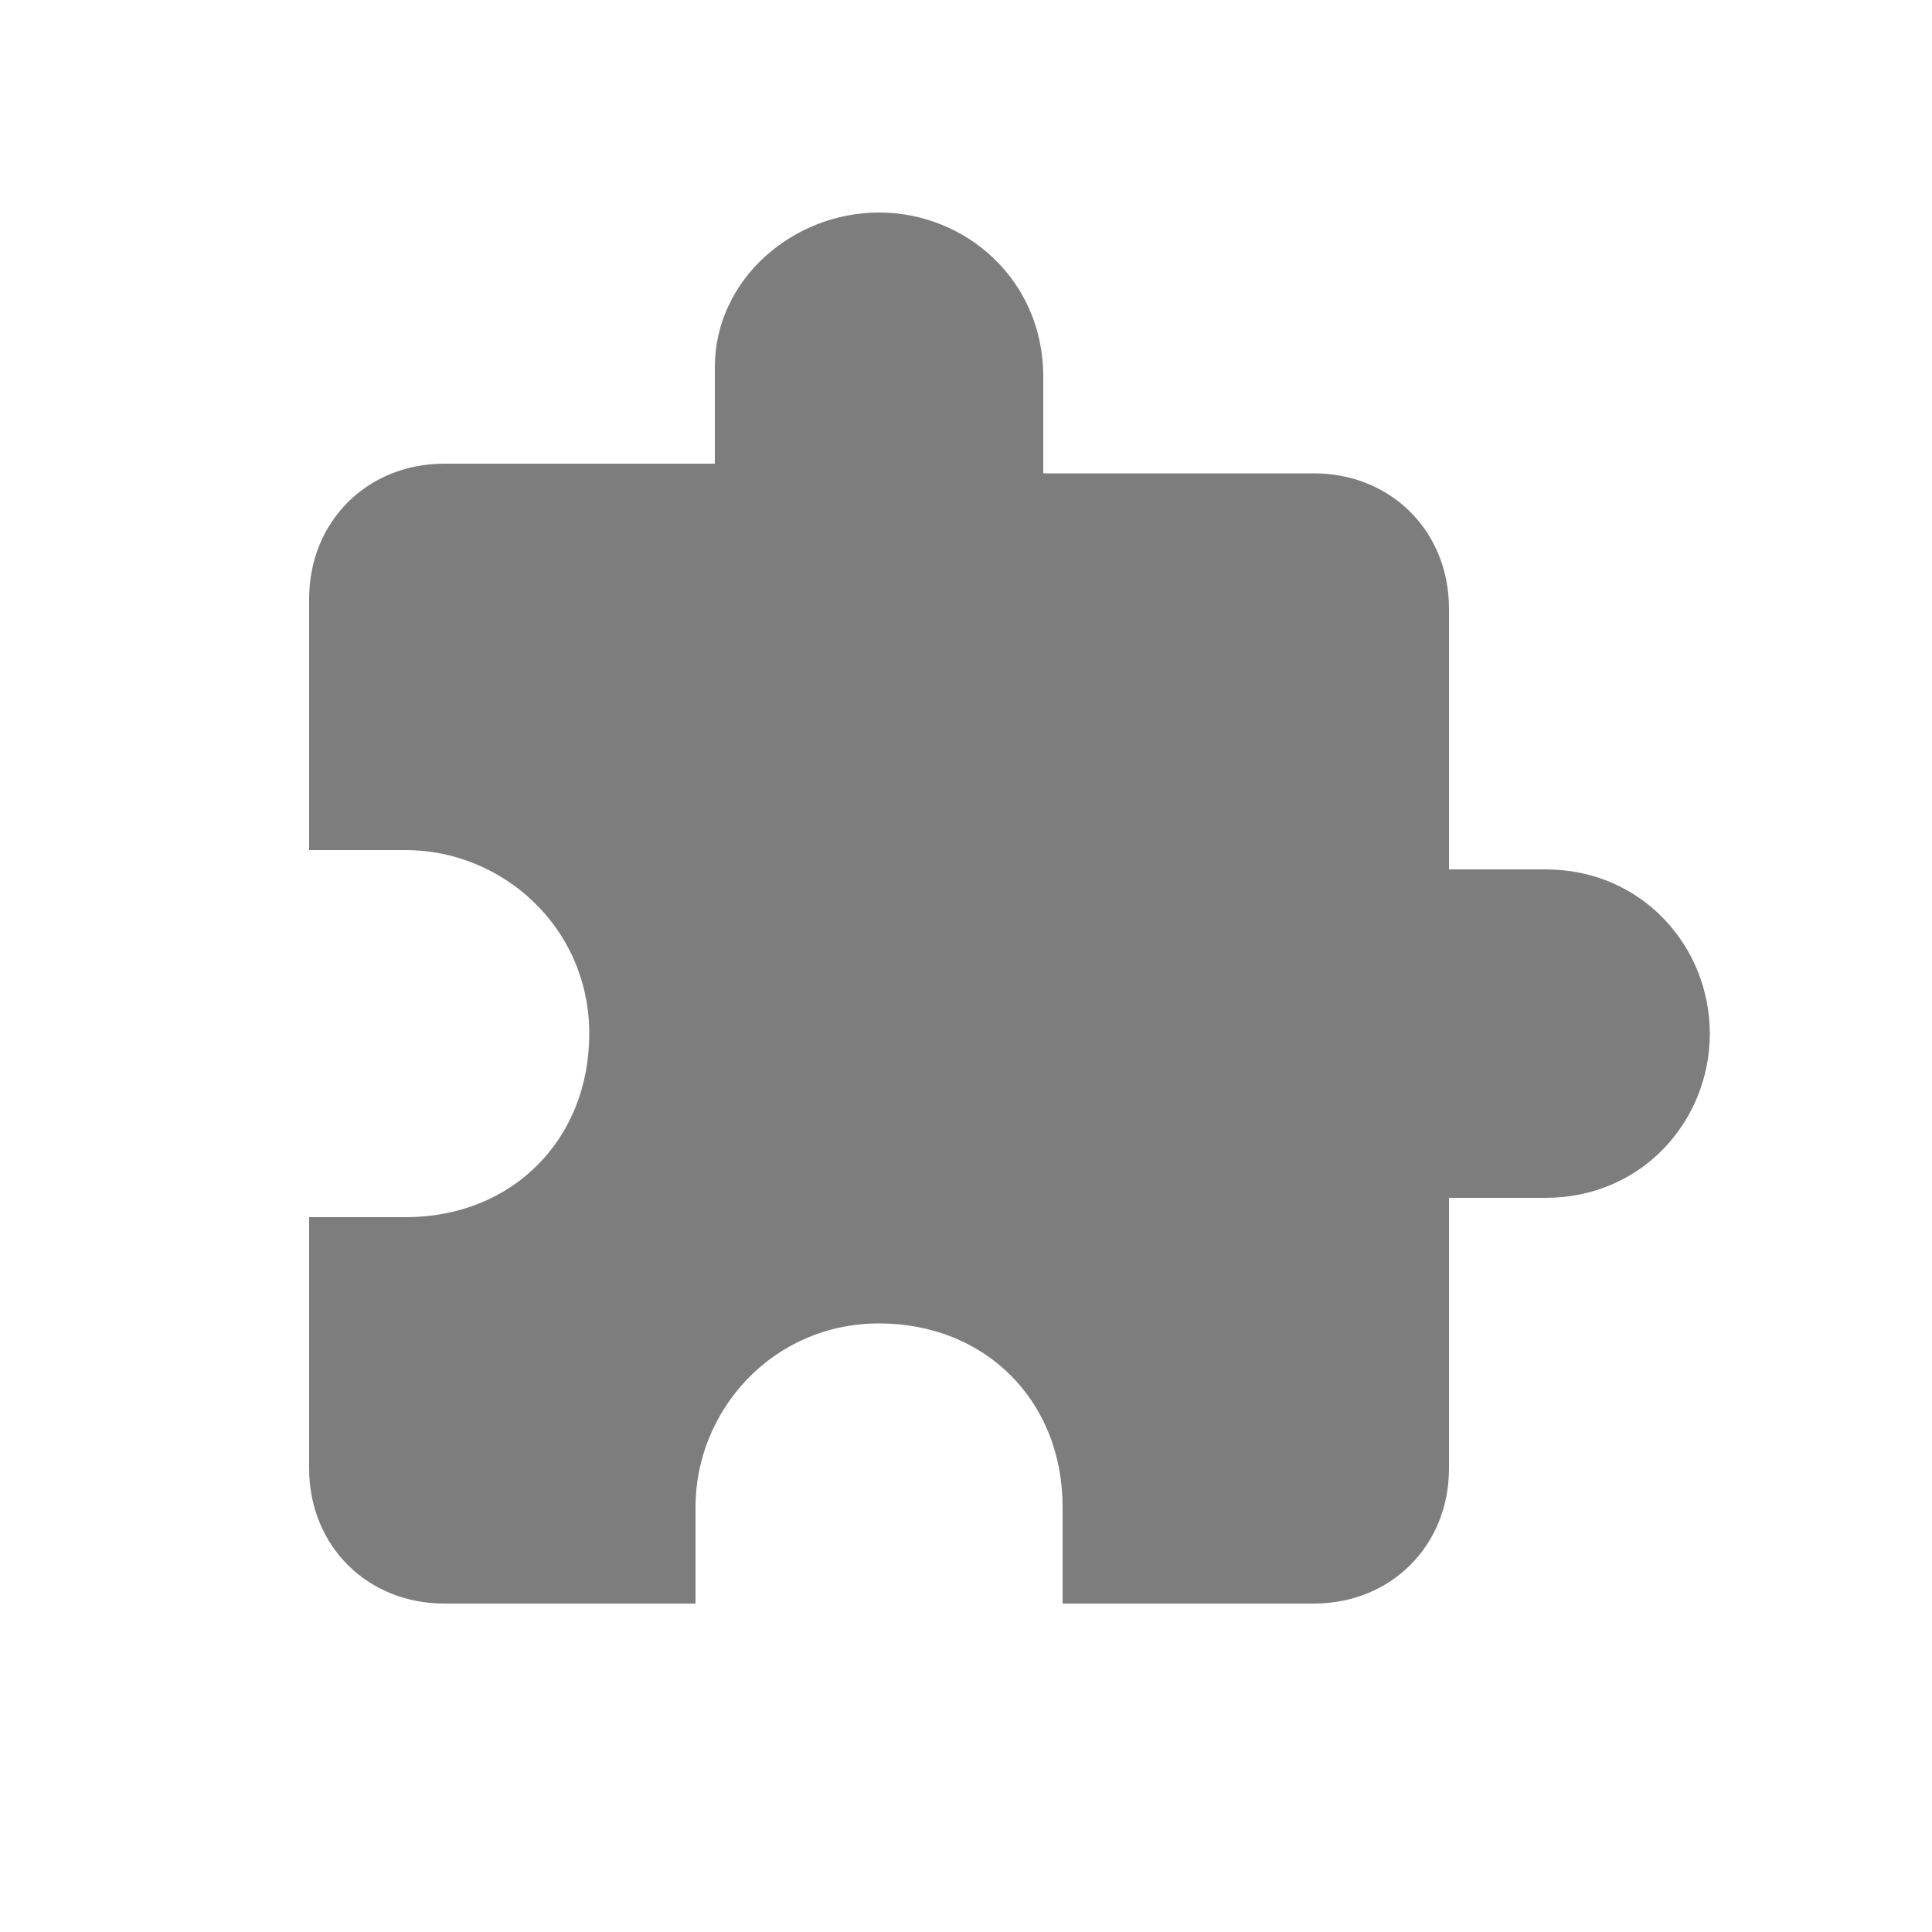
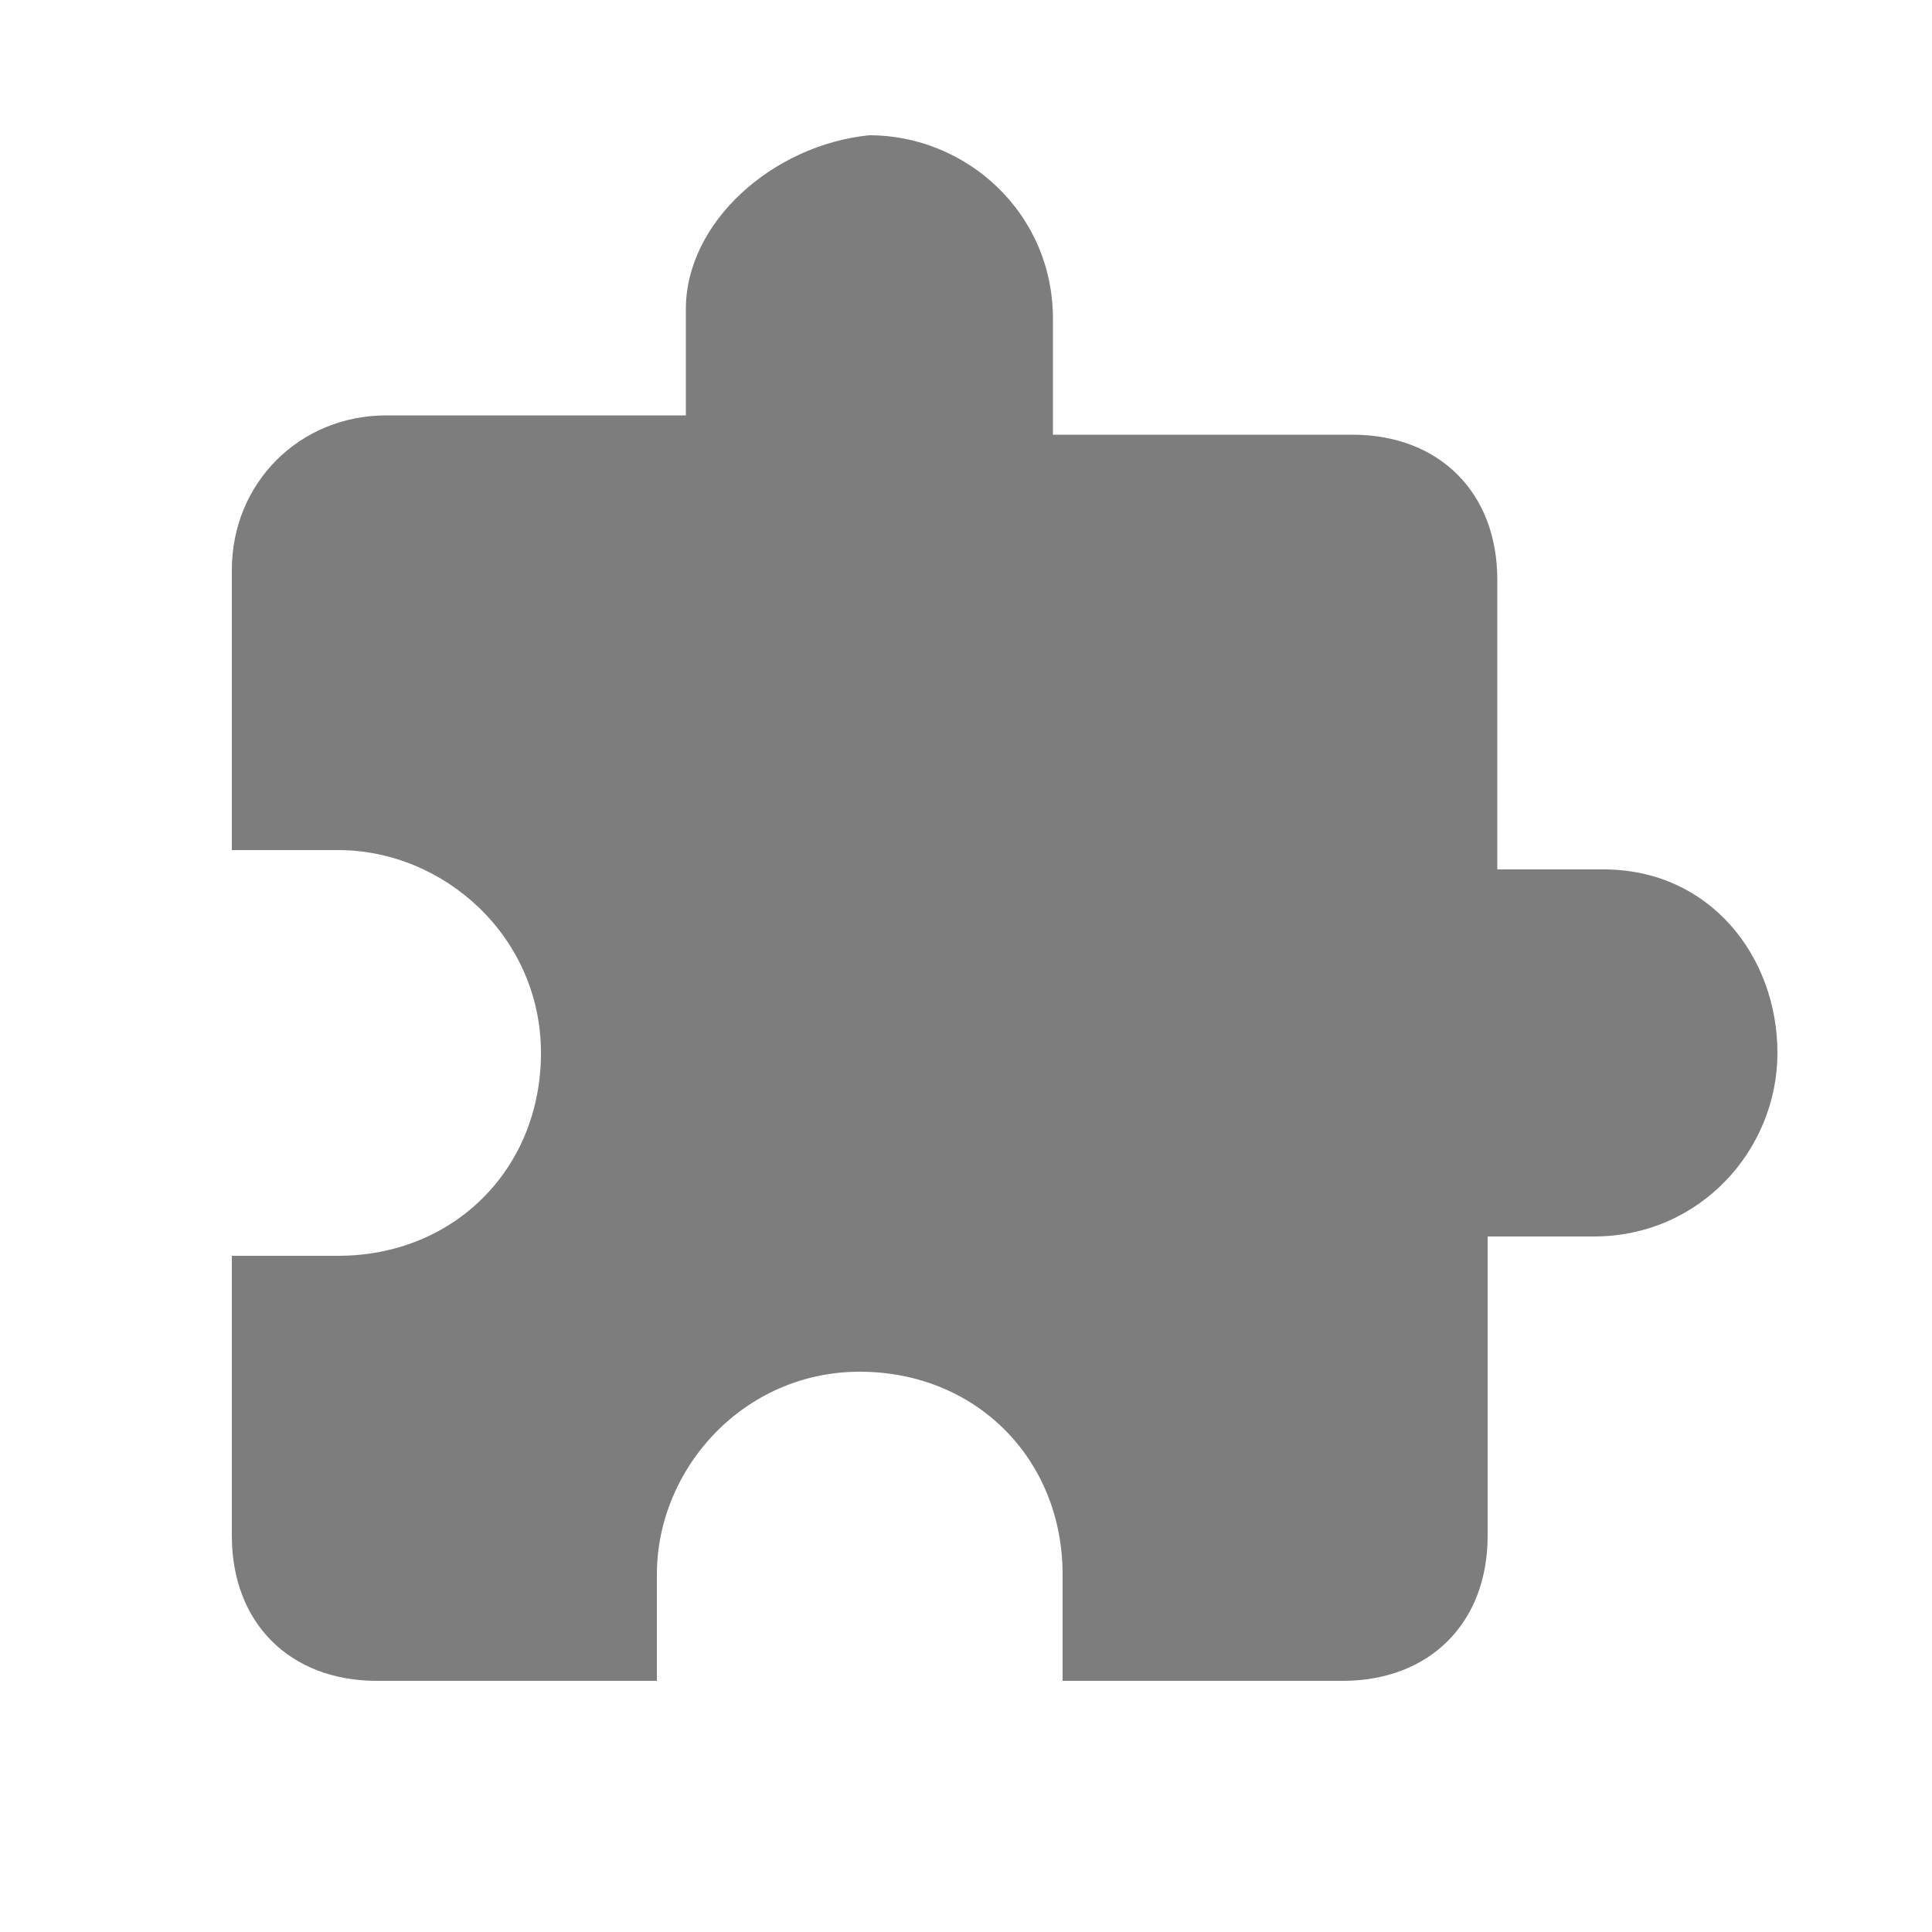
<svg xmlns="http://www.w3.org/2000/svg" version="1.1" id="图层_1" x="0px" y="0px" viewBox="0 0 20 20" style="enable-background:new 0 0 20 20;" xml:space="preserve" height="20" width="20">
  <style type="text/css">
- 	.st0{opacity:0.51;}
+ 	.st0{opacity:0.51;enable-background:new    ;}
</style>
-   <path class="st0" d="M16,9h-1V6.3c0-0.8-0.6-1.4-1.4-1.4h-2.8v-1c0-1-0.8-1.7-1.7-1.7S7.4,2.9,7.4,3.8v1H4.6c-0.8,0-1.4,0.6-1.4,1.4  v2.6h1c1,0,1.9,0.8,1.9,1.9s-0.8,1.9-1.9,1.9h-1v2.6c0,0.8,0.6,1.4,1.4,1.4h2.6v-1c0-1,0.8-1.9,1.9-1.9s1.9,0.8,1.9,1.9v1h2.6  c0.8,0,1.4-0.6,1.4-1.4v-2.8h1c1,0,1.7-0.8,1.7-1.7S17,9,16,9z" />
+   <path class="st0" d="M16.6,9h-1.1V6c0-0.9-0.6-1.5-1.5-1.5h-3.1V3.3c0-1.1-0.9-1.9-1.9-1.9C8,1.5,7.1,2.3,7.1,3.2v1.1H4  C3.1,4.3,2.4,5,2.4,5.9v2.9h1.1c1.1,0,2.1,0.9,2.1,2.1s-0.9,2.1-2.1,2.1H2.4v2.9c0,0.9,0.6,1.5,1.5,1.5h2.9v-1.1  c0-1.1,0.9-2.1,2.1-2.1s2.1,0.9,2.1,2.1v1.1h2.9c0.9,0,1.5-0.6,1.5-1.5v-3.1h1.1c1.1,0,1.9-0.9,1.9-1.9C18.4,9.9,17.7,9,16.6,9z" />
</svg>
